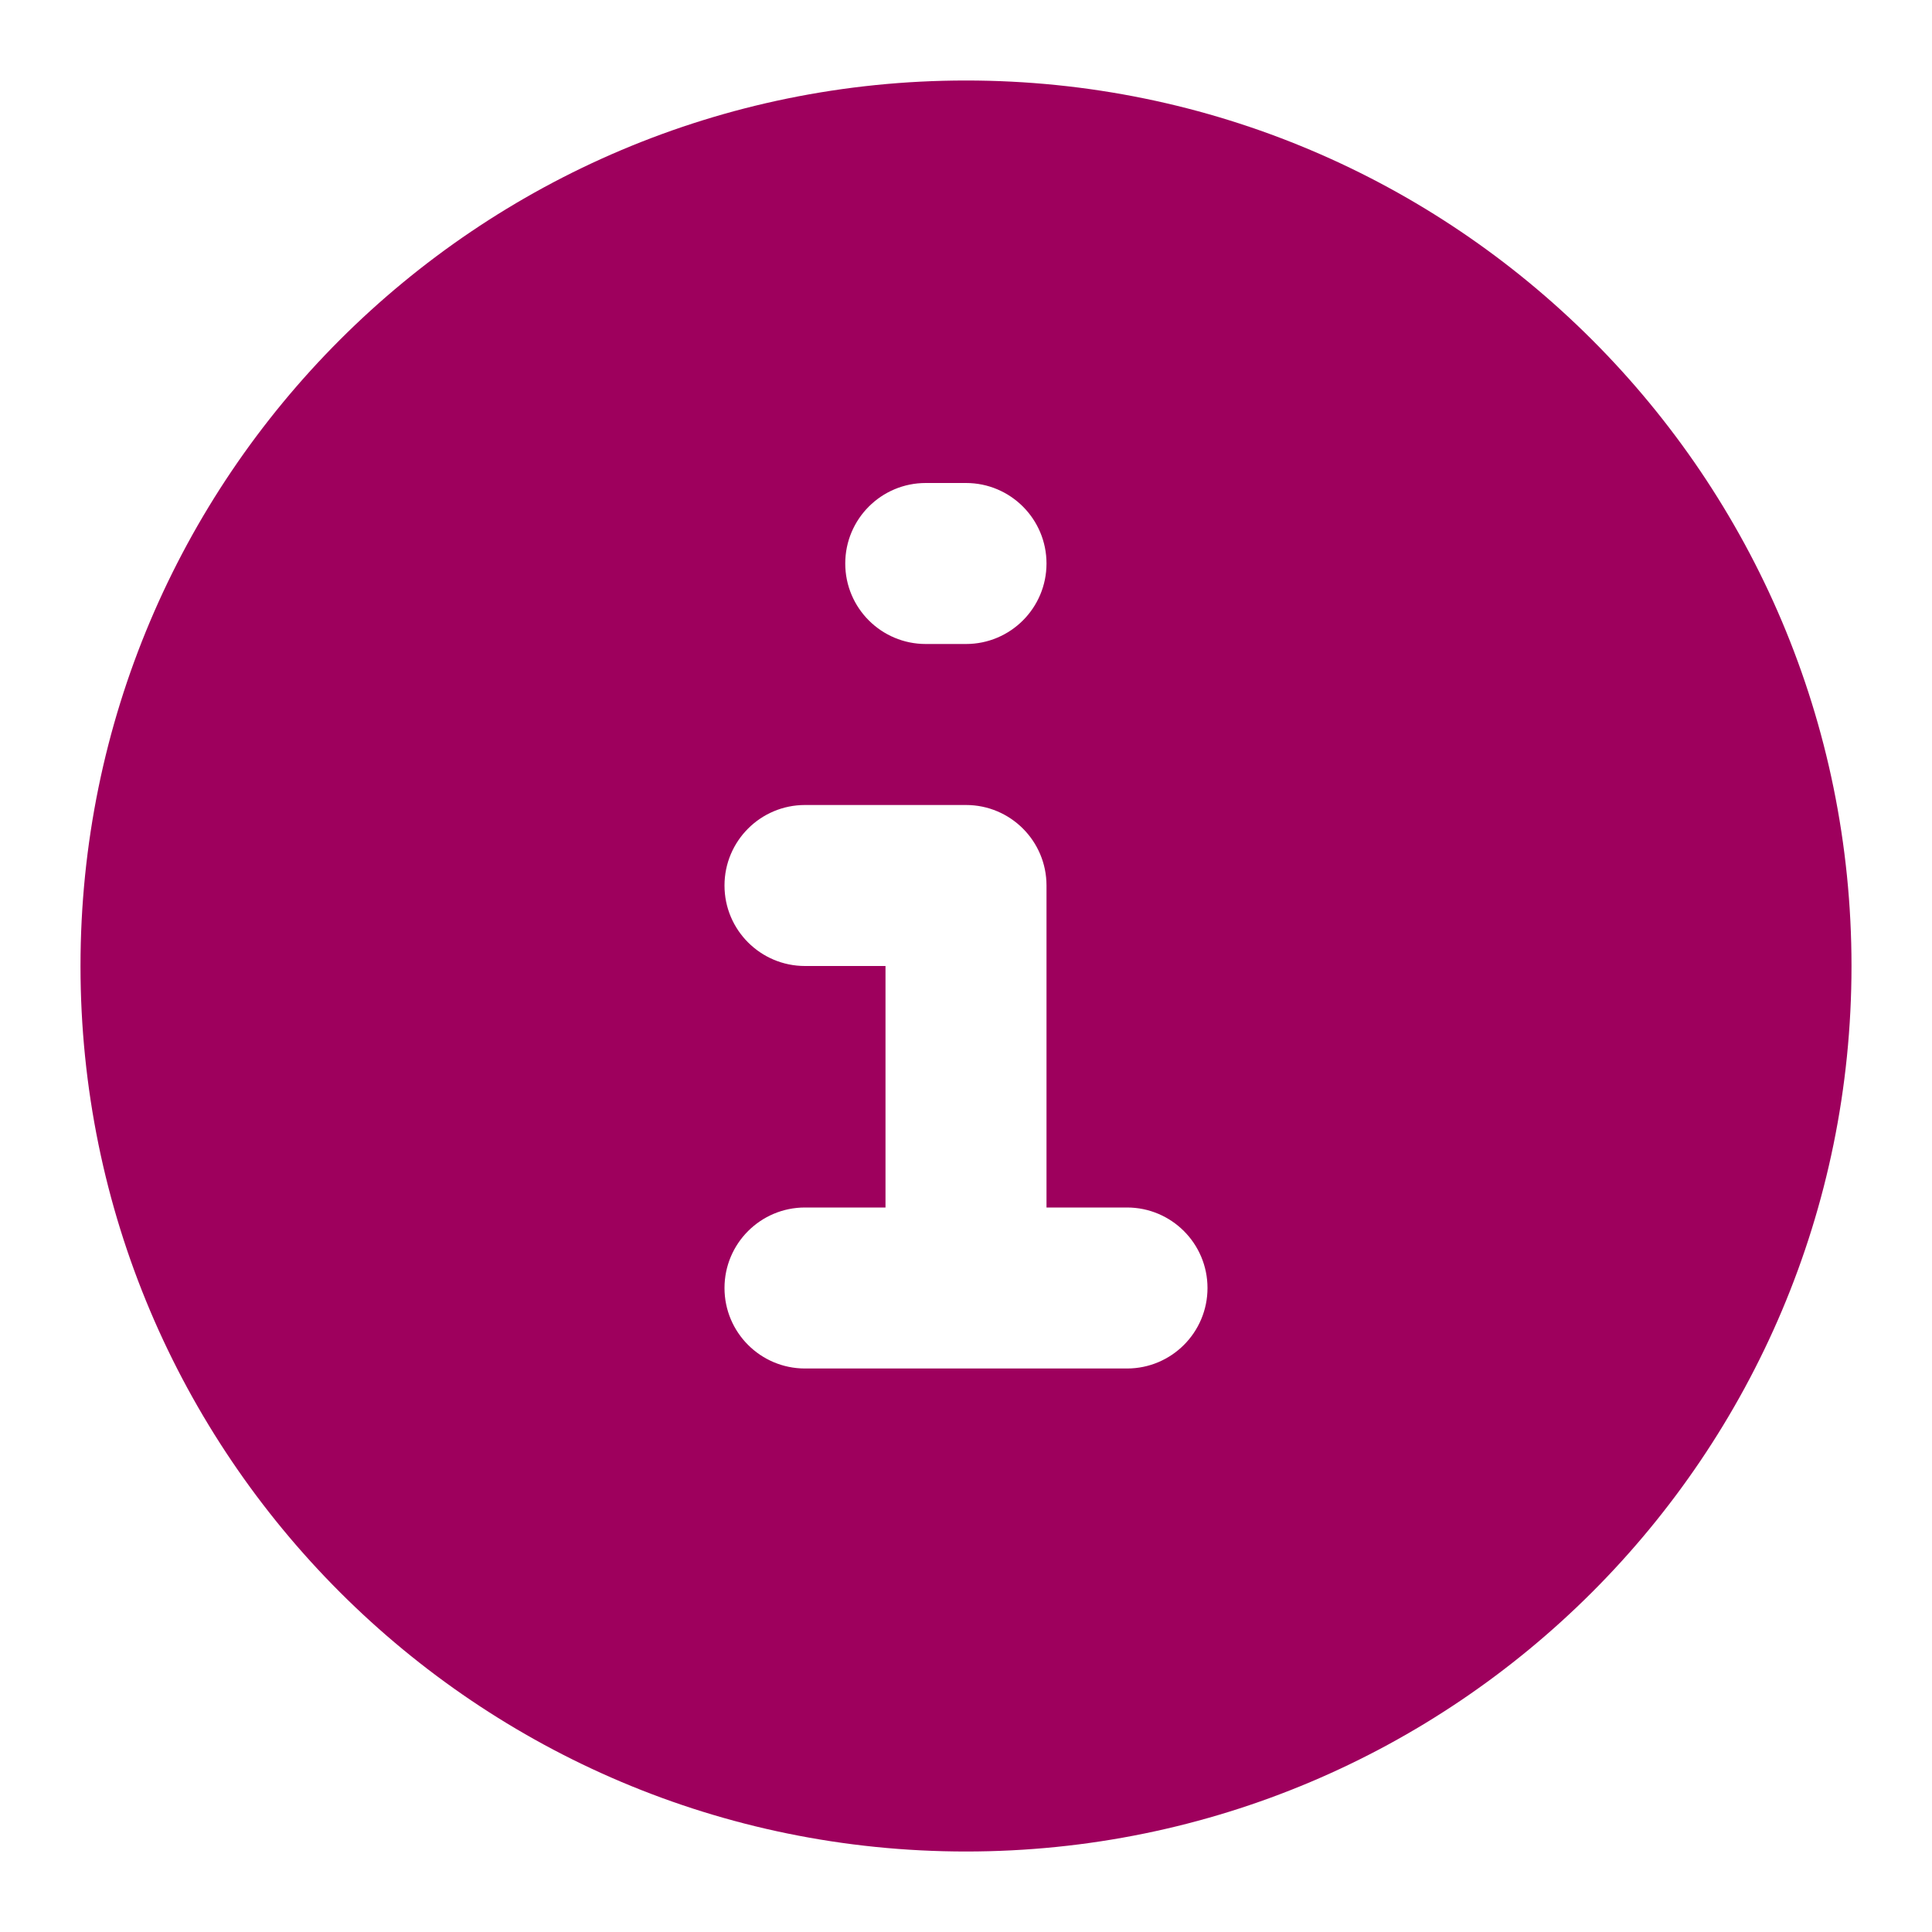
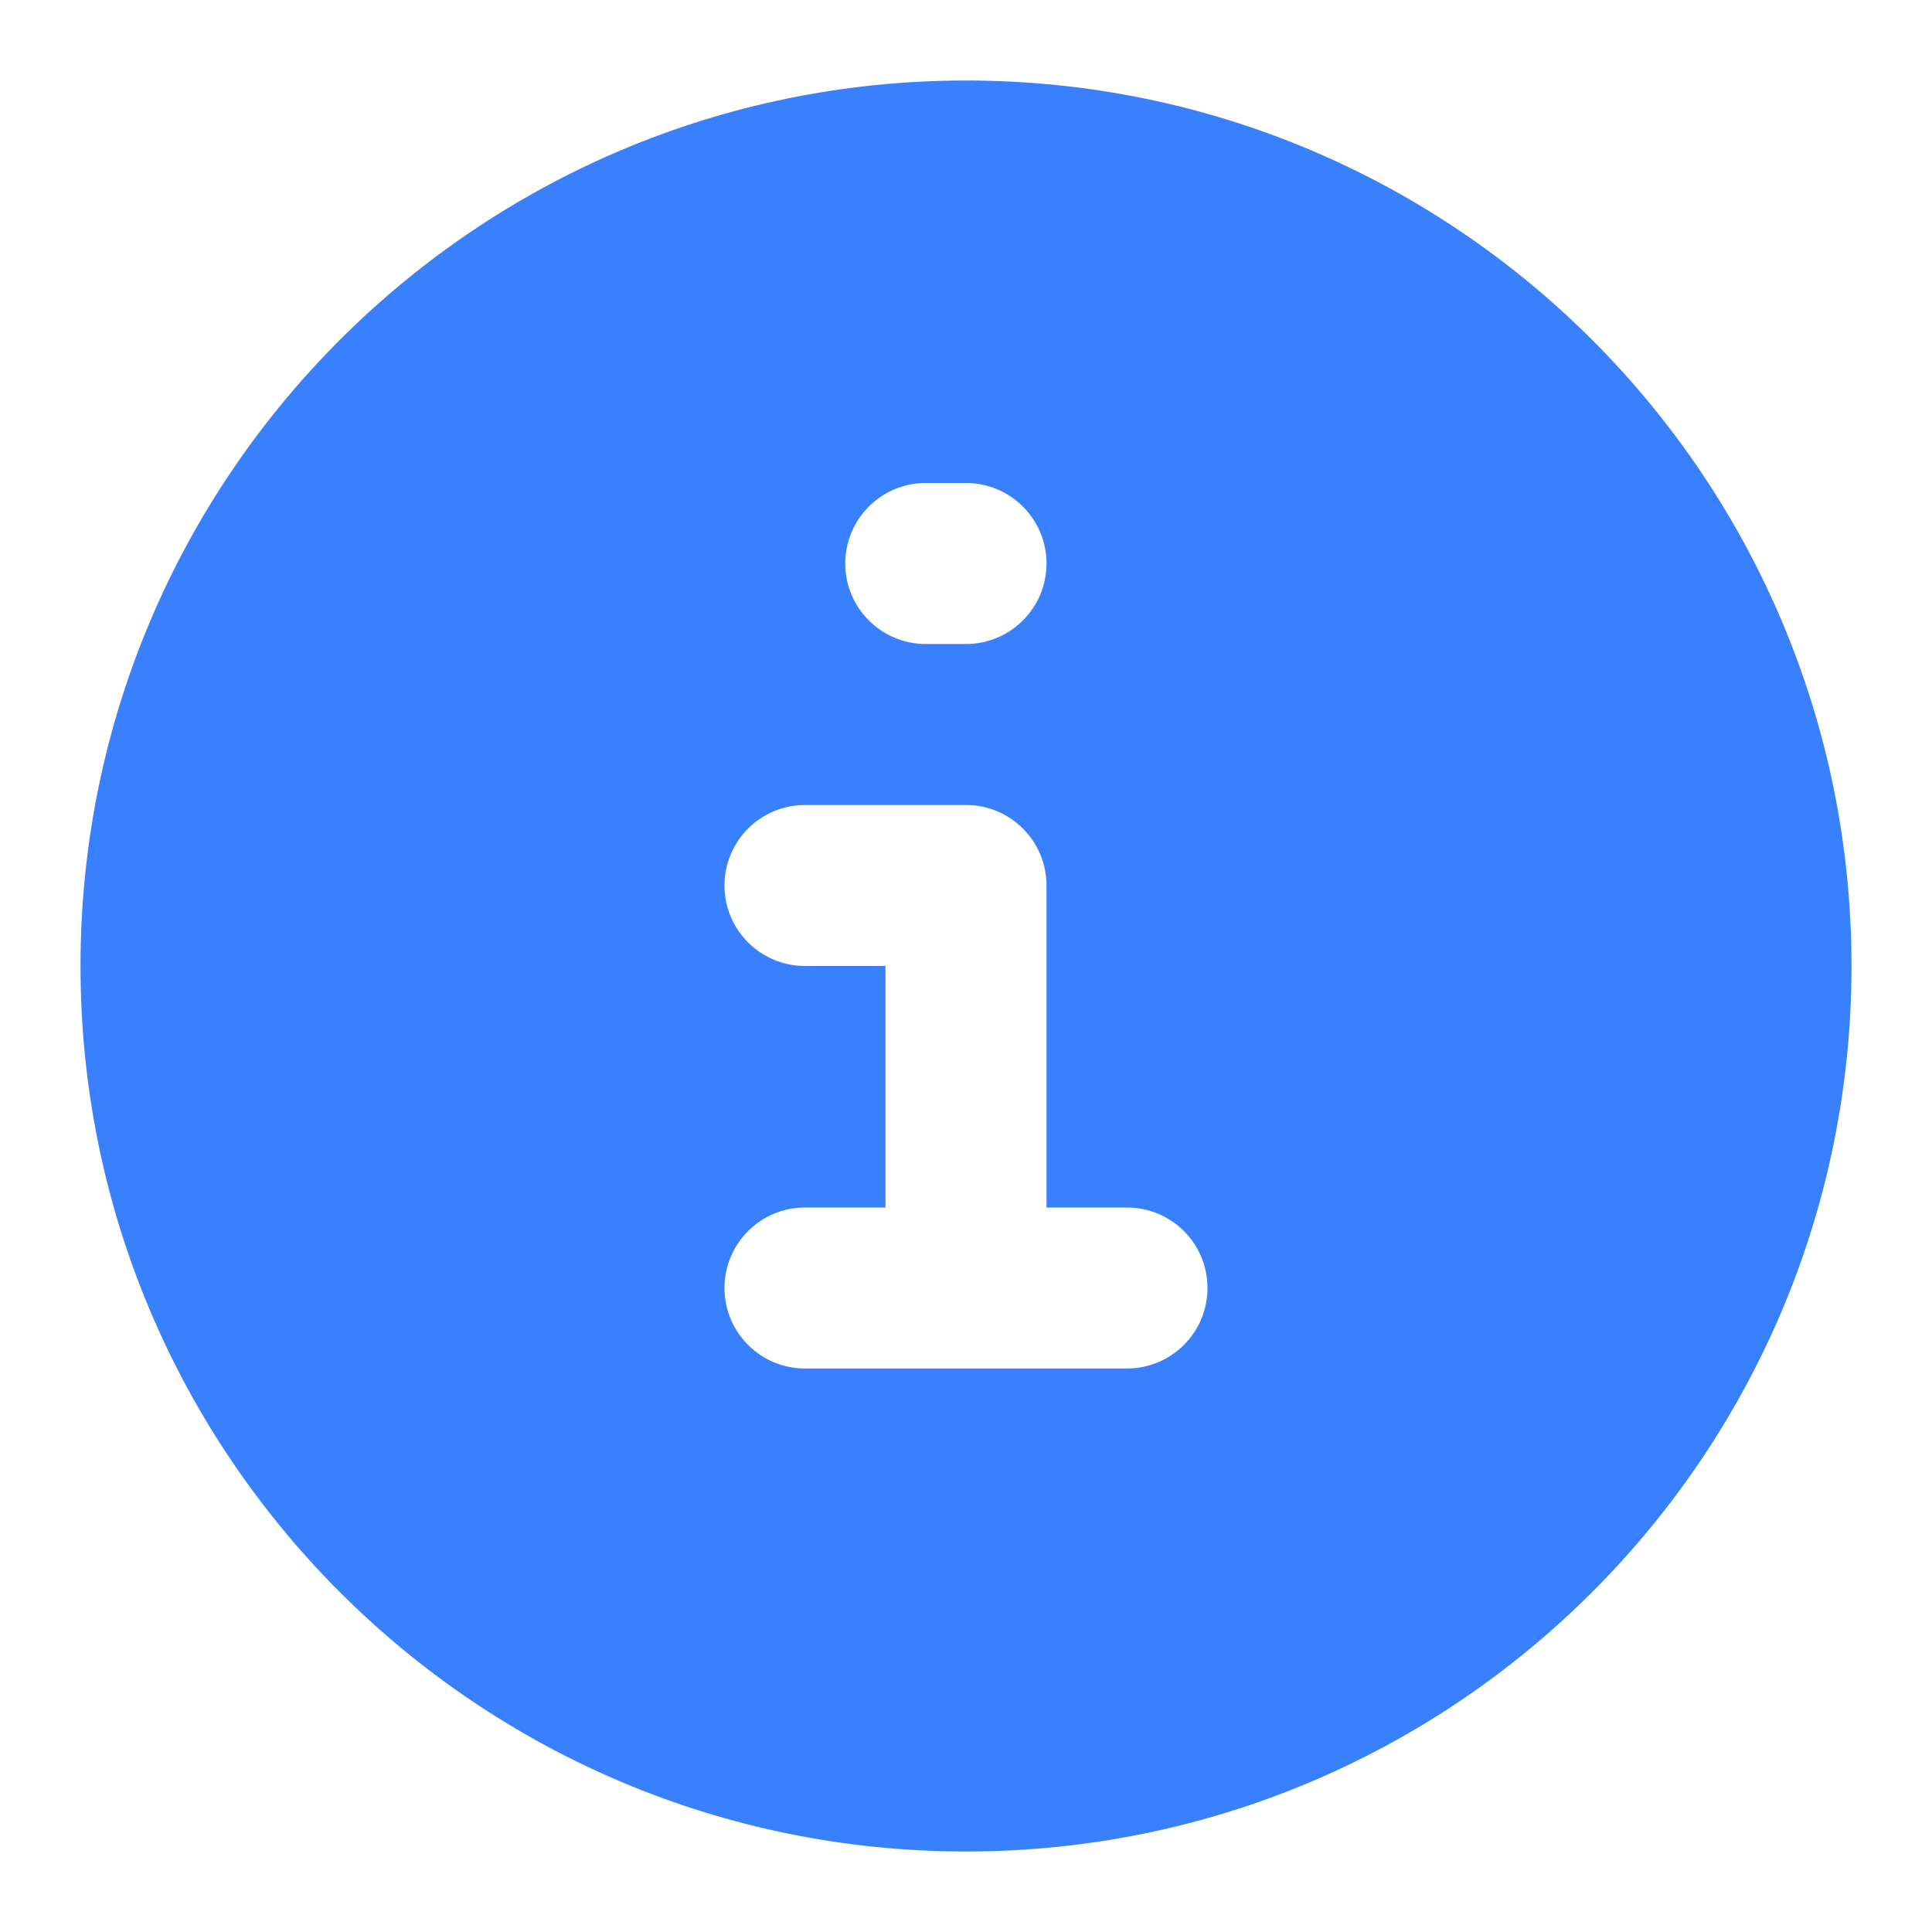
<svg xmlns="http://www.w3.org/2000/svg" width="24" height="24" viewBox="0 0 24 24">
-   <path fill="#9E005D" fill-rule="evenodd" d="M12 1C5.925 1 1 5.925 1 12s4.925 11 11 11s11-4.925 11-11S18.075 1 12 1m-.5 5a1 1 0 1 0 0 2h.5a1 1 0 1 0 0-2zM10 10a1 1 0 1 0 0 2h1v3h-1a1 1 0 1 0 0 2h4a1 1 0 1 0 0-2h-1v-4a1 1 0 0 0-1-1z" clip-rule="evenodd" />
+   <path fill="#3980ff" fill-rule="evenodd" d="M12 1C5.925 1 1 5.925 1 12s4.925 11 11 11s11-4.925 11-11S18.075 1 12 1m-.5 5a1 1 0 1 0 0 2h.5a1 1 0 1 0 0-2zM10 10a1 1 0 1 0 0 2h1v3h-1a1 1 0 1 0 0 2h4a1 1 0 1 0 0-2h-1v-4a1 1 0 0 0-1-1z" clip-rule="evenodd" />
</svg>
